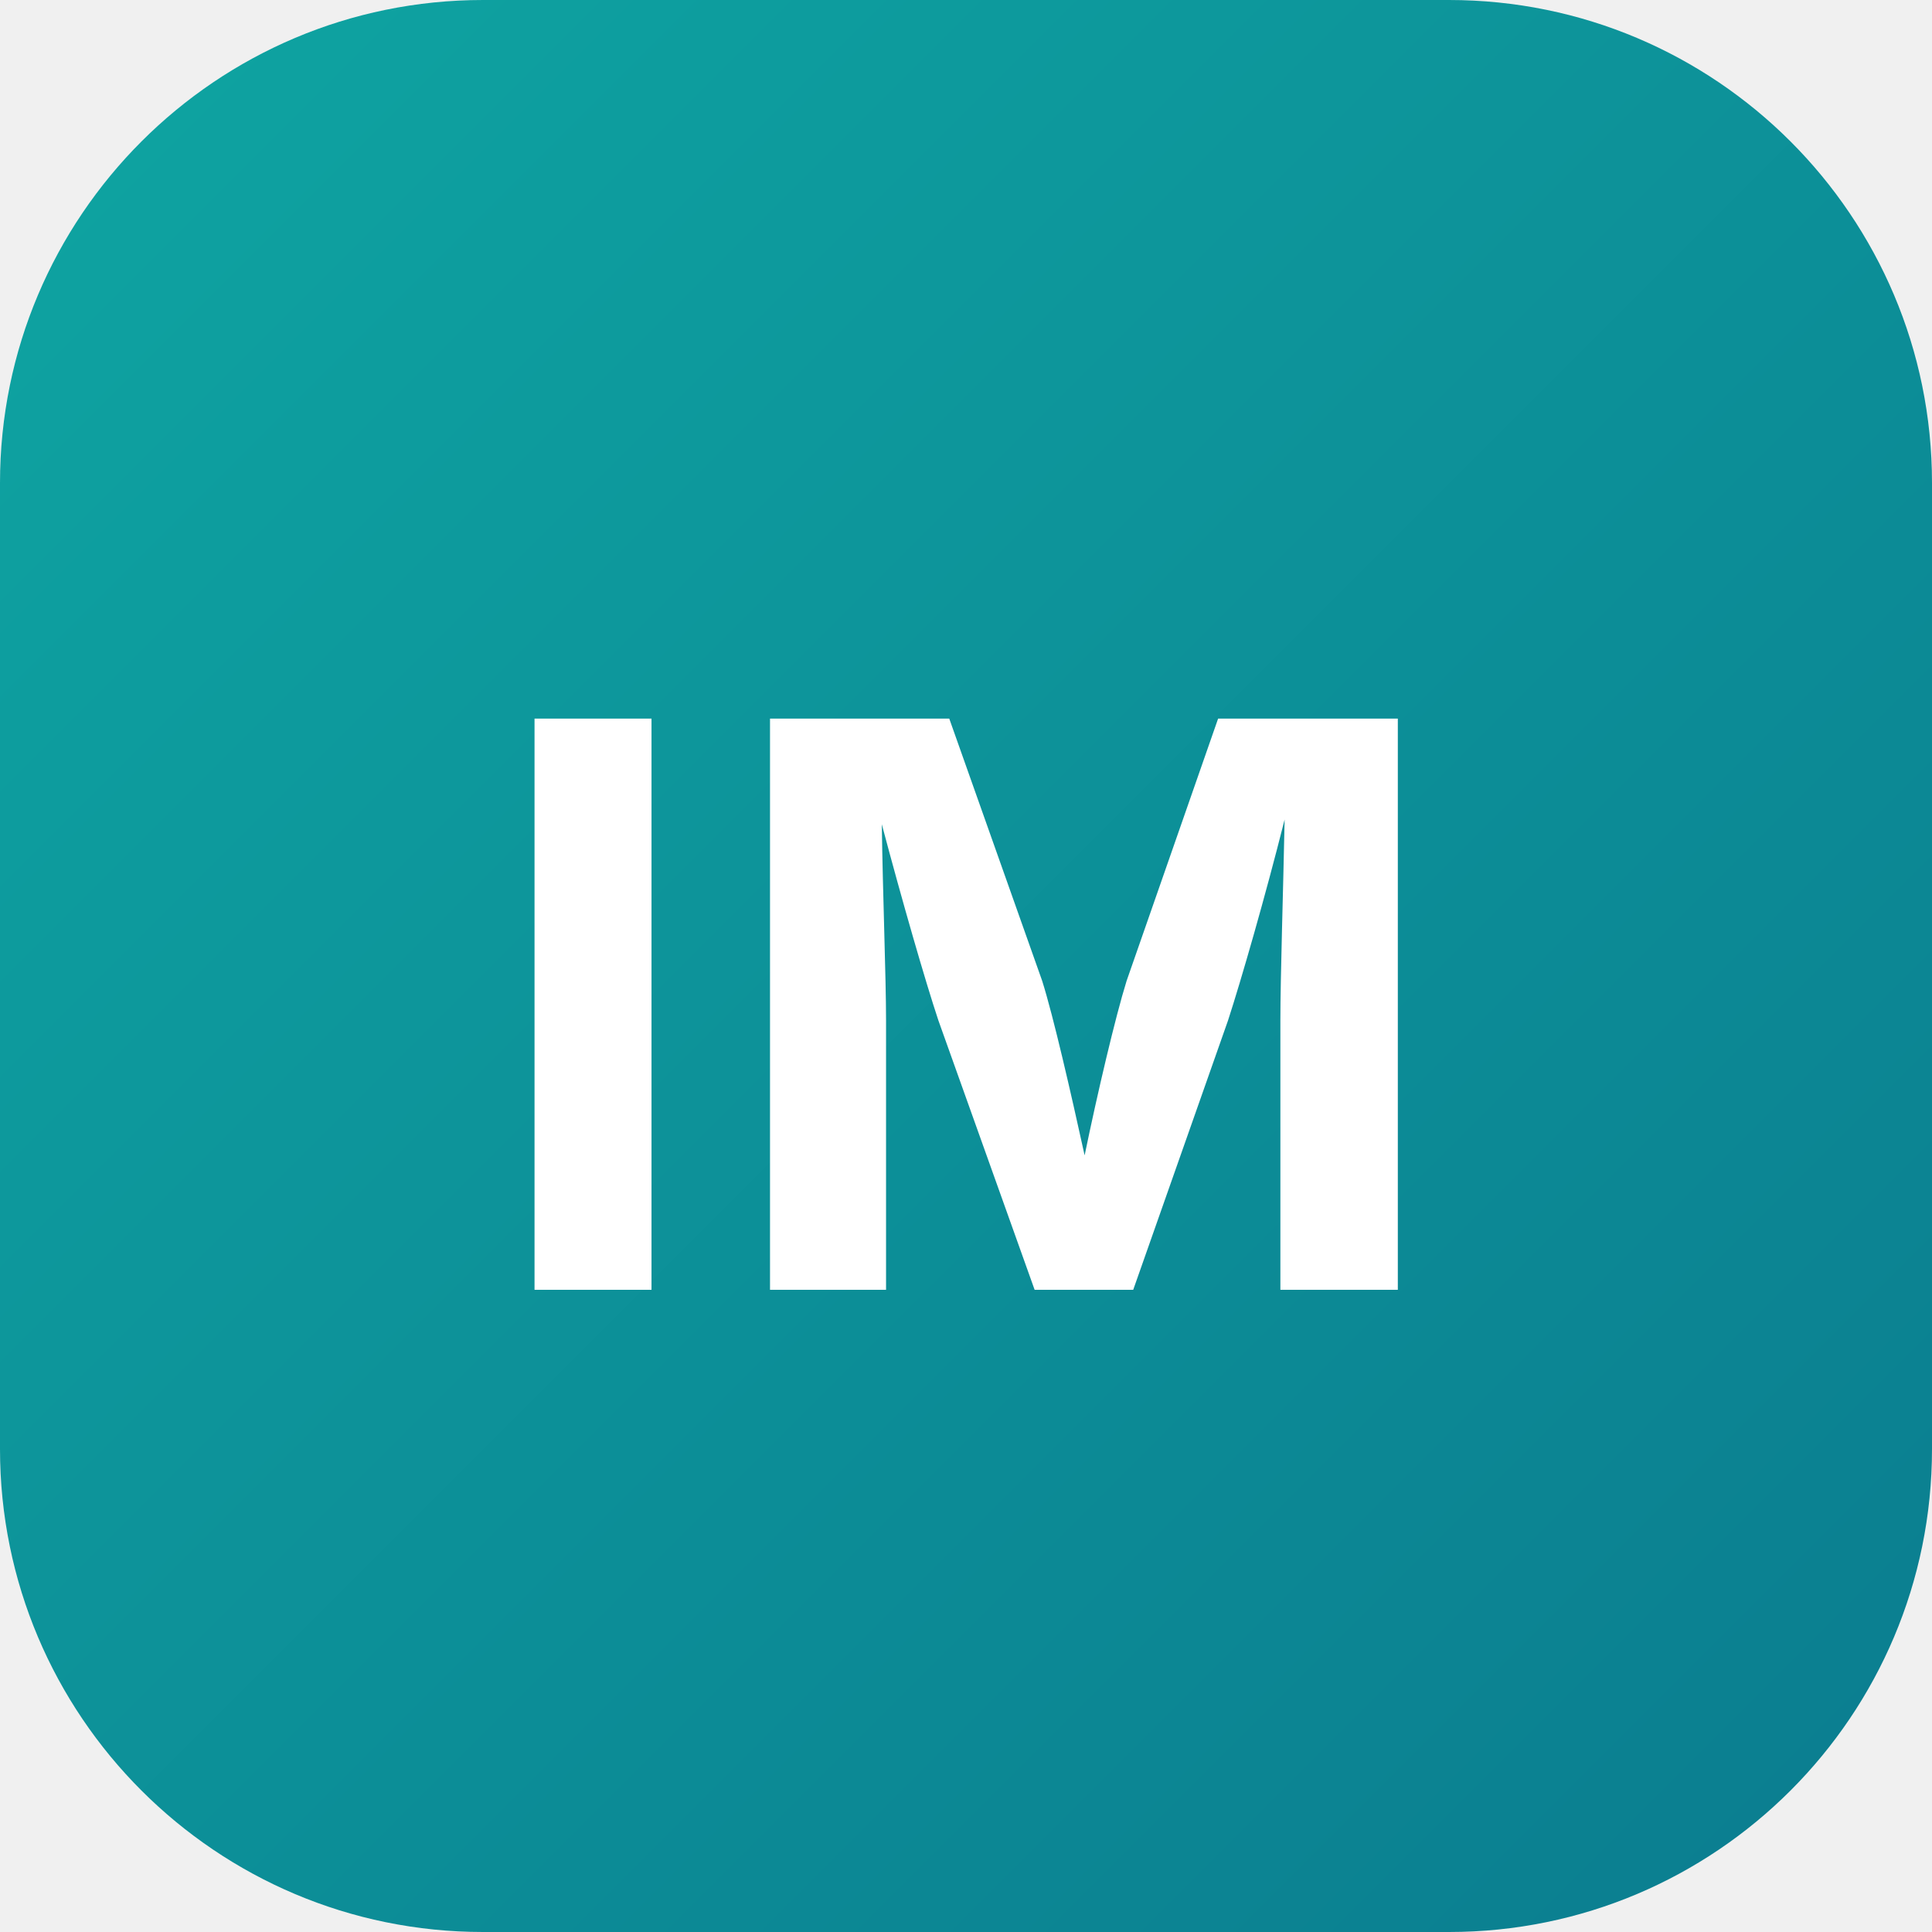
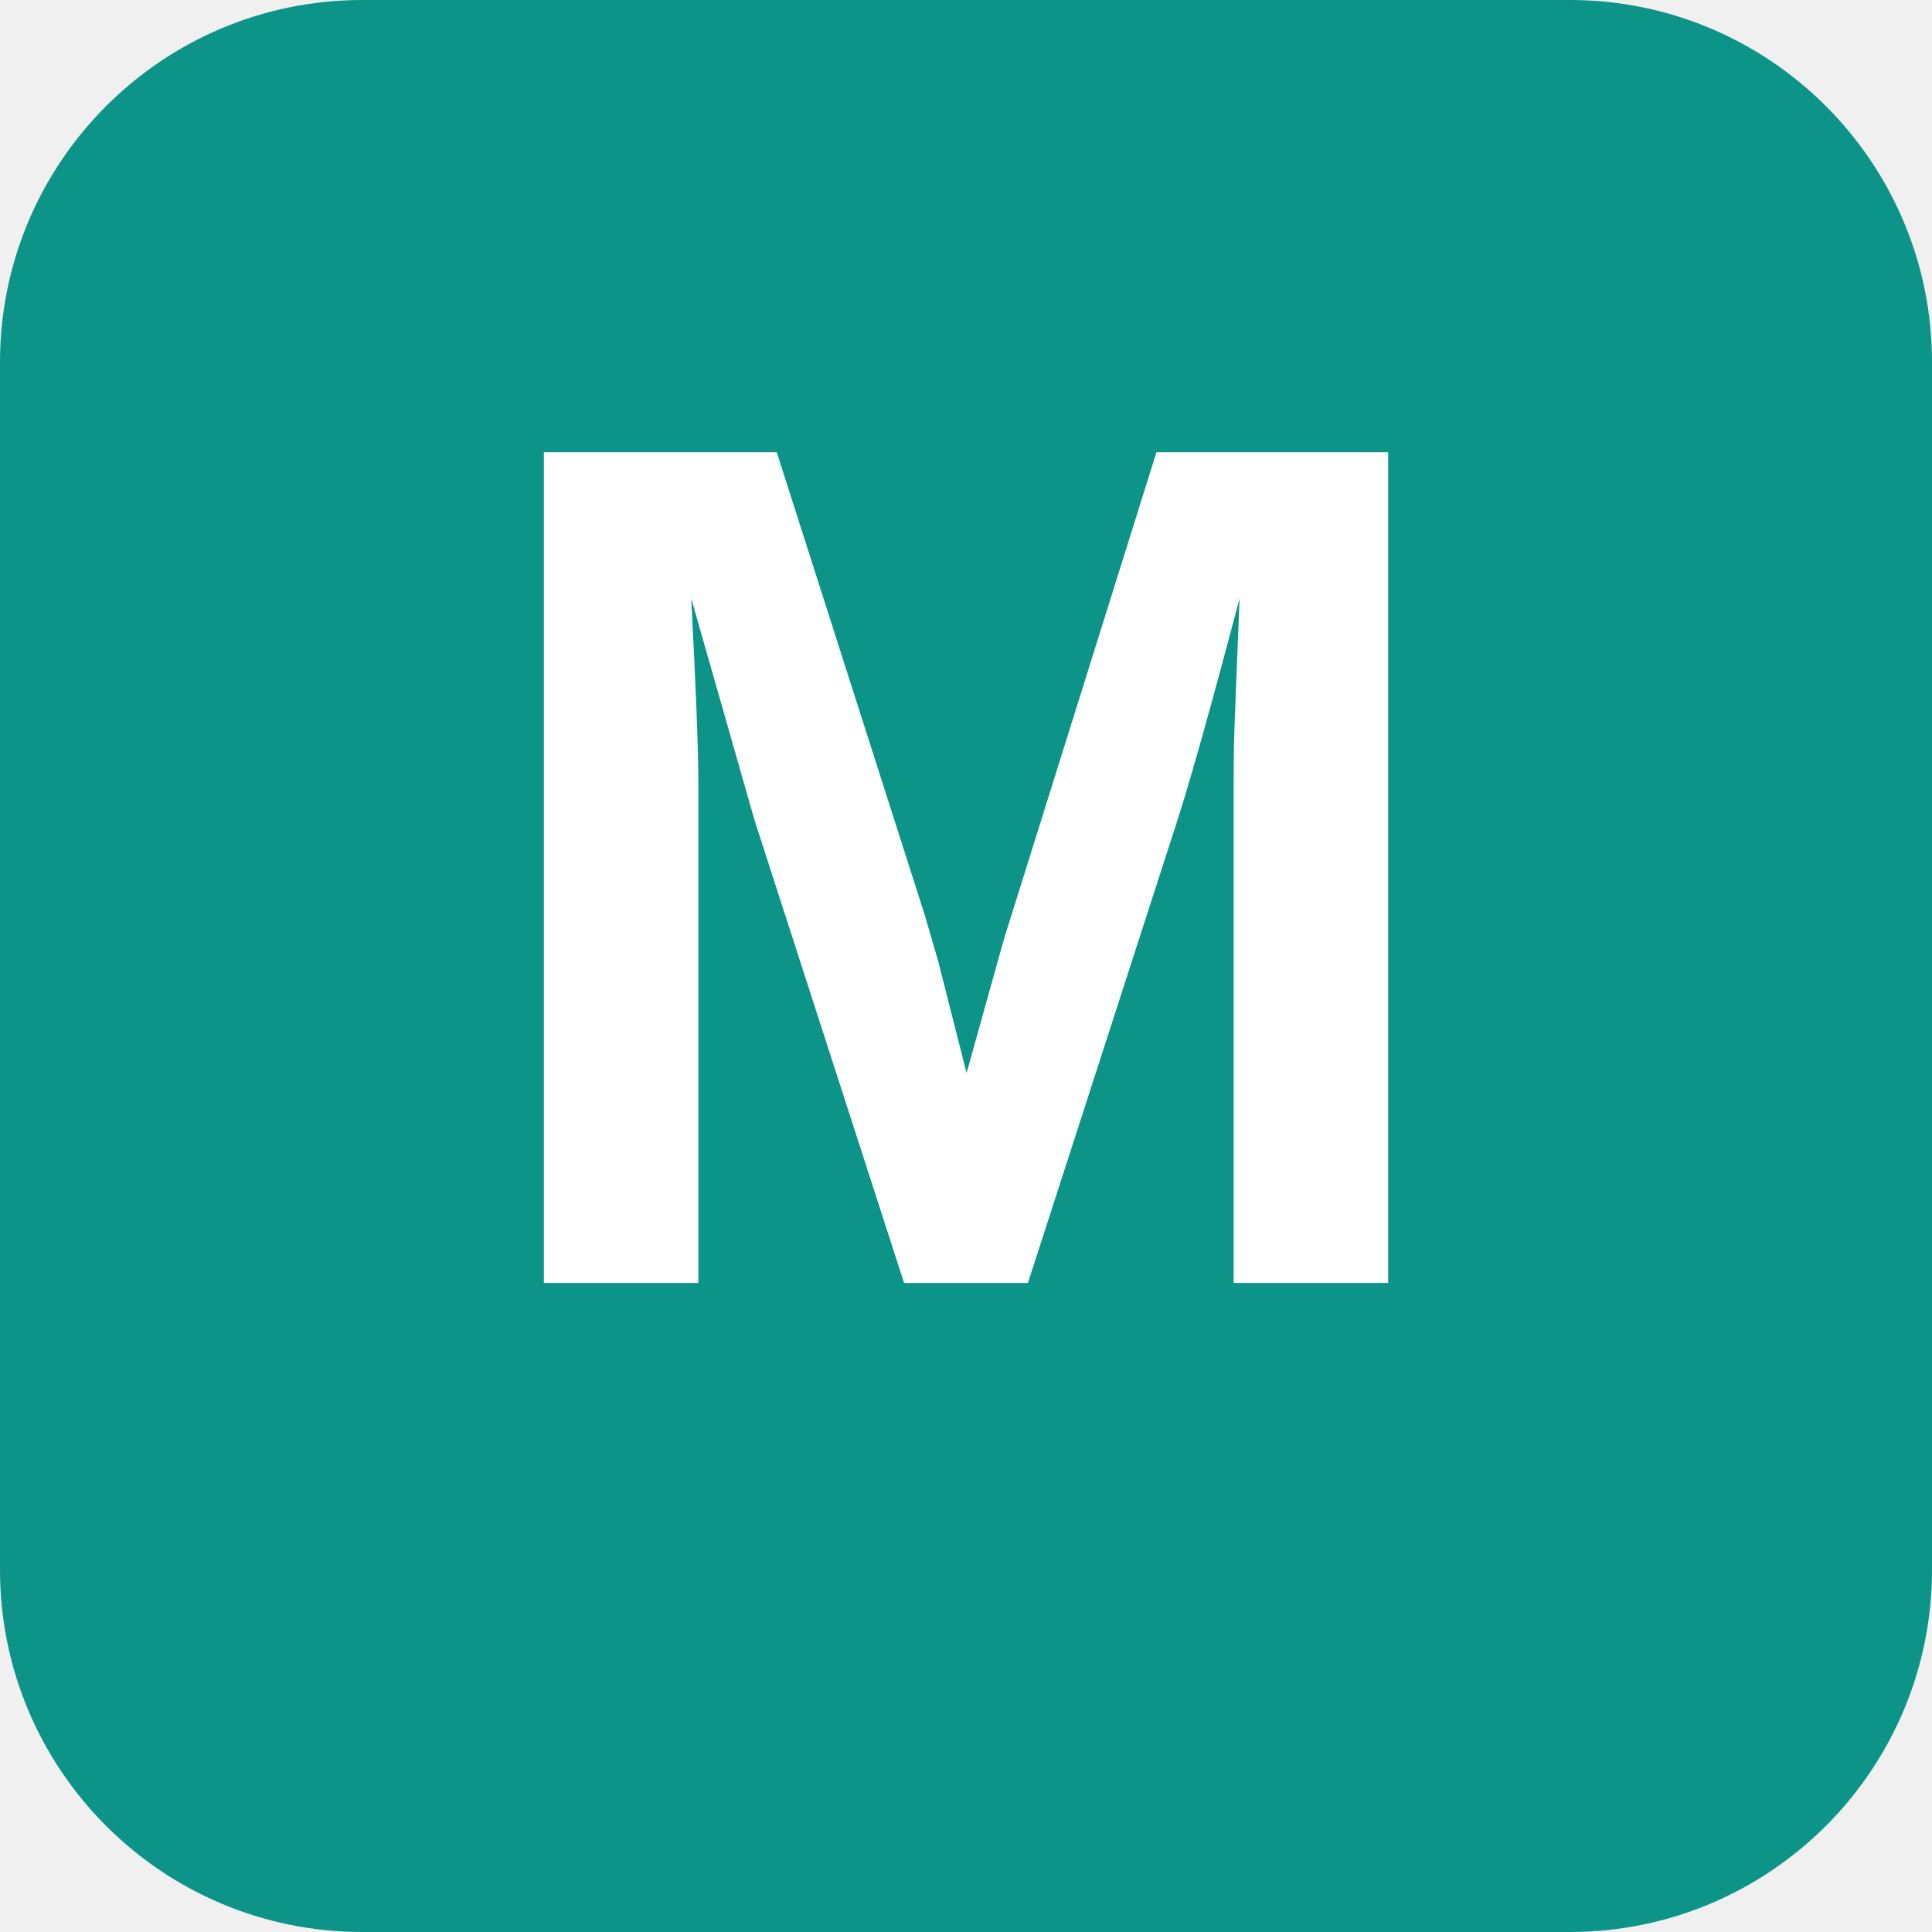
- <svg xmlns="http://www.w3.org/2000/svg" viewBox="0 0 64 64" width="64" height="64" role="img" aria-label="IvanMD">
-   <defs>
-     <linearGradient id="g" x1="0" y1="0" x2="1" y2="1">
-       <stop offset="0" stop-color="#0ea5a2" />
-       <stop offset="1" stop-color="#0b7c8f" />
-     </linearGradient>
-   </defs>
-   <rect width="64" height="64" rx="16" fill="url(#g)" />
-   <text x="32" y="33" text-anchor="middle" dominant-baseline="middle" font-family="Inter, system-ui, sans-serif" font-size="26" font-weight="700" letter-spacing="0.5" fill="#ffffff">IM</text>
+ <svg xmlns="http://www.w3.org/2000/svg" viewBox="0 0 512 512">
+   <rect width="512" height="512" rx="96" fill="#0d9488" />
+   <text x="256" y="340" font-family="'Geist', 'Segoe UI', Arial, sans-serif" font-size="320" font-weight="700" text-anchor="middle" fill="#ffffff">M</text>
</svg>
